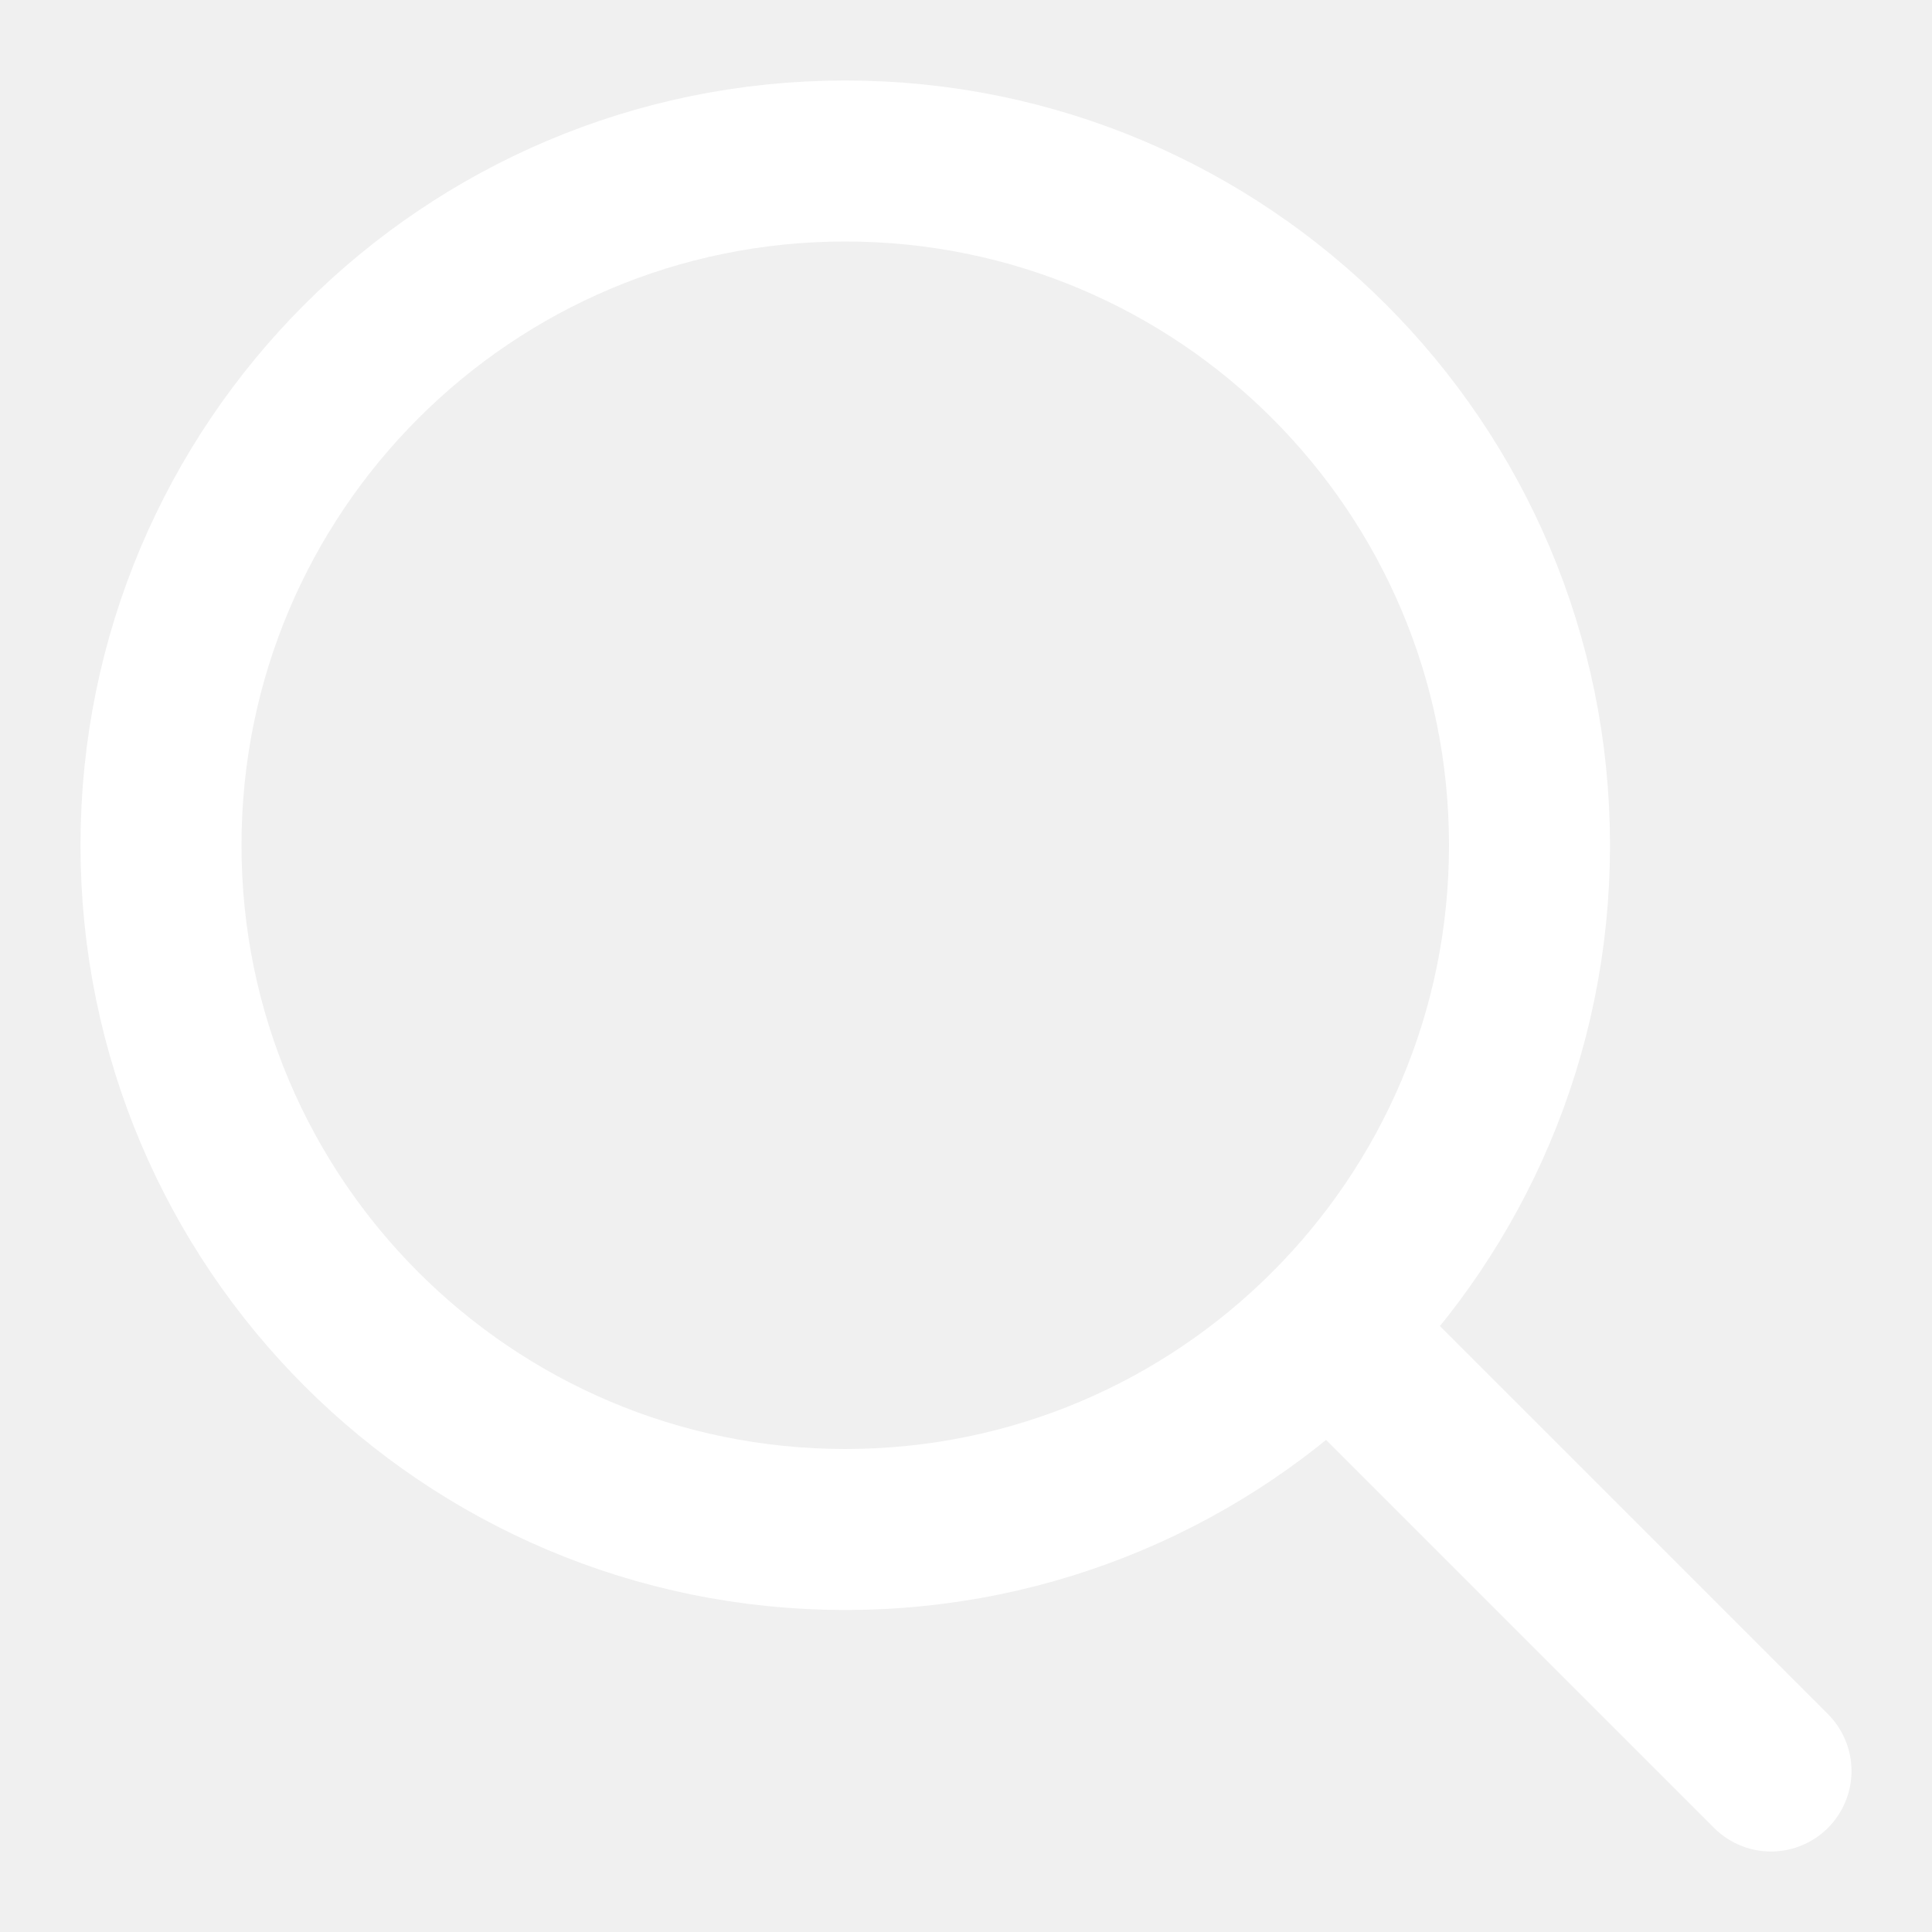
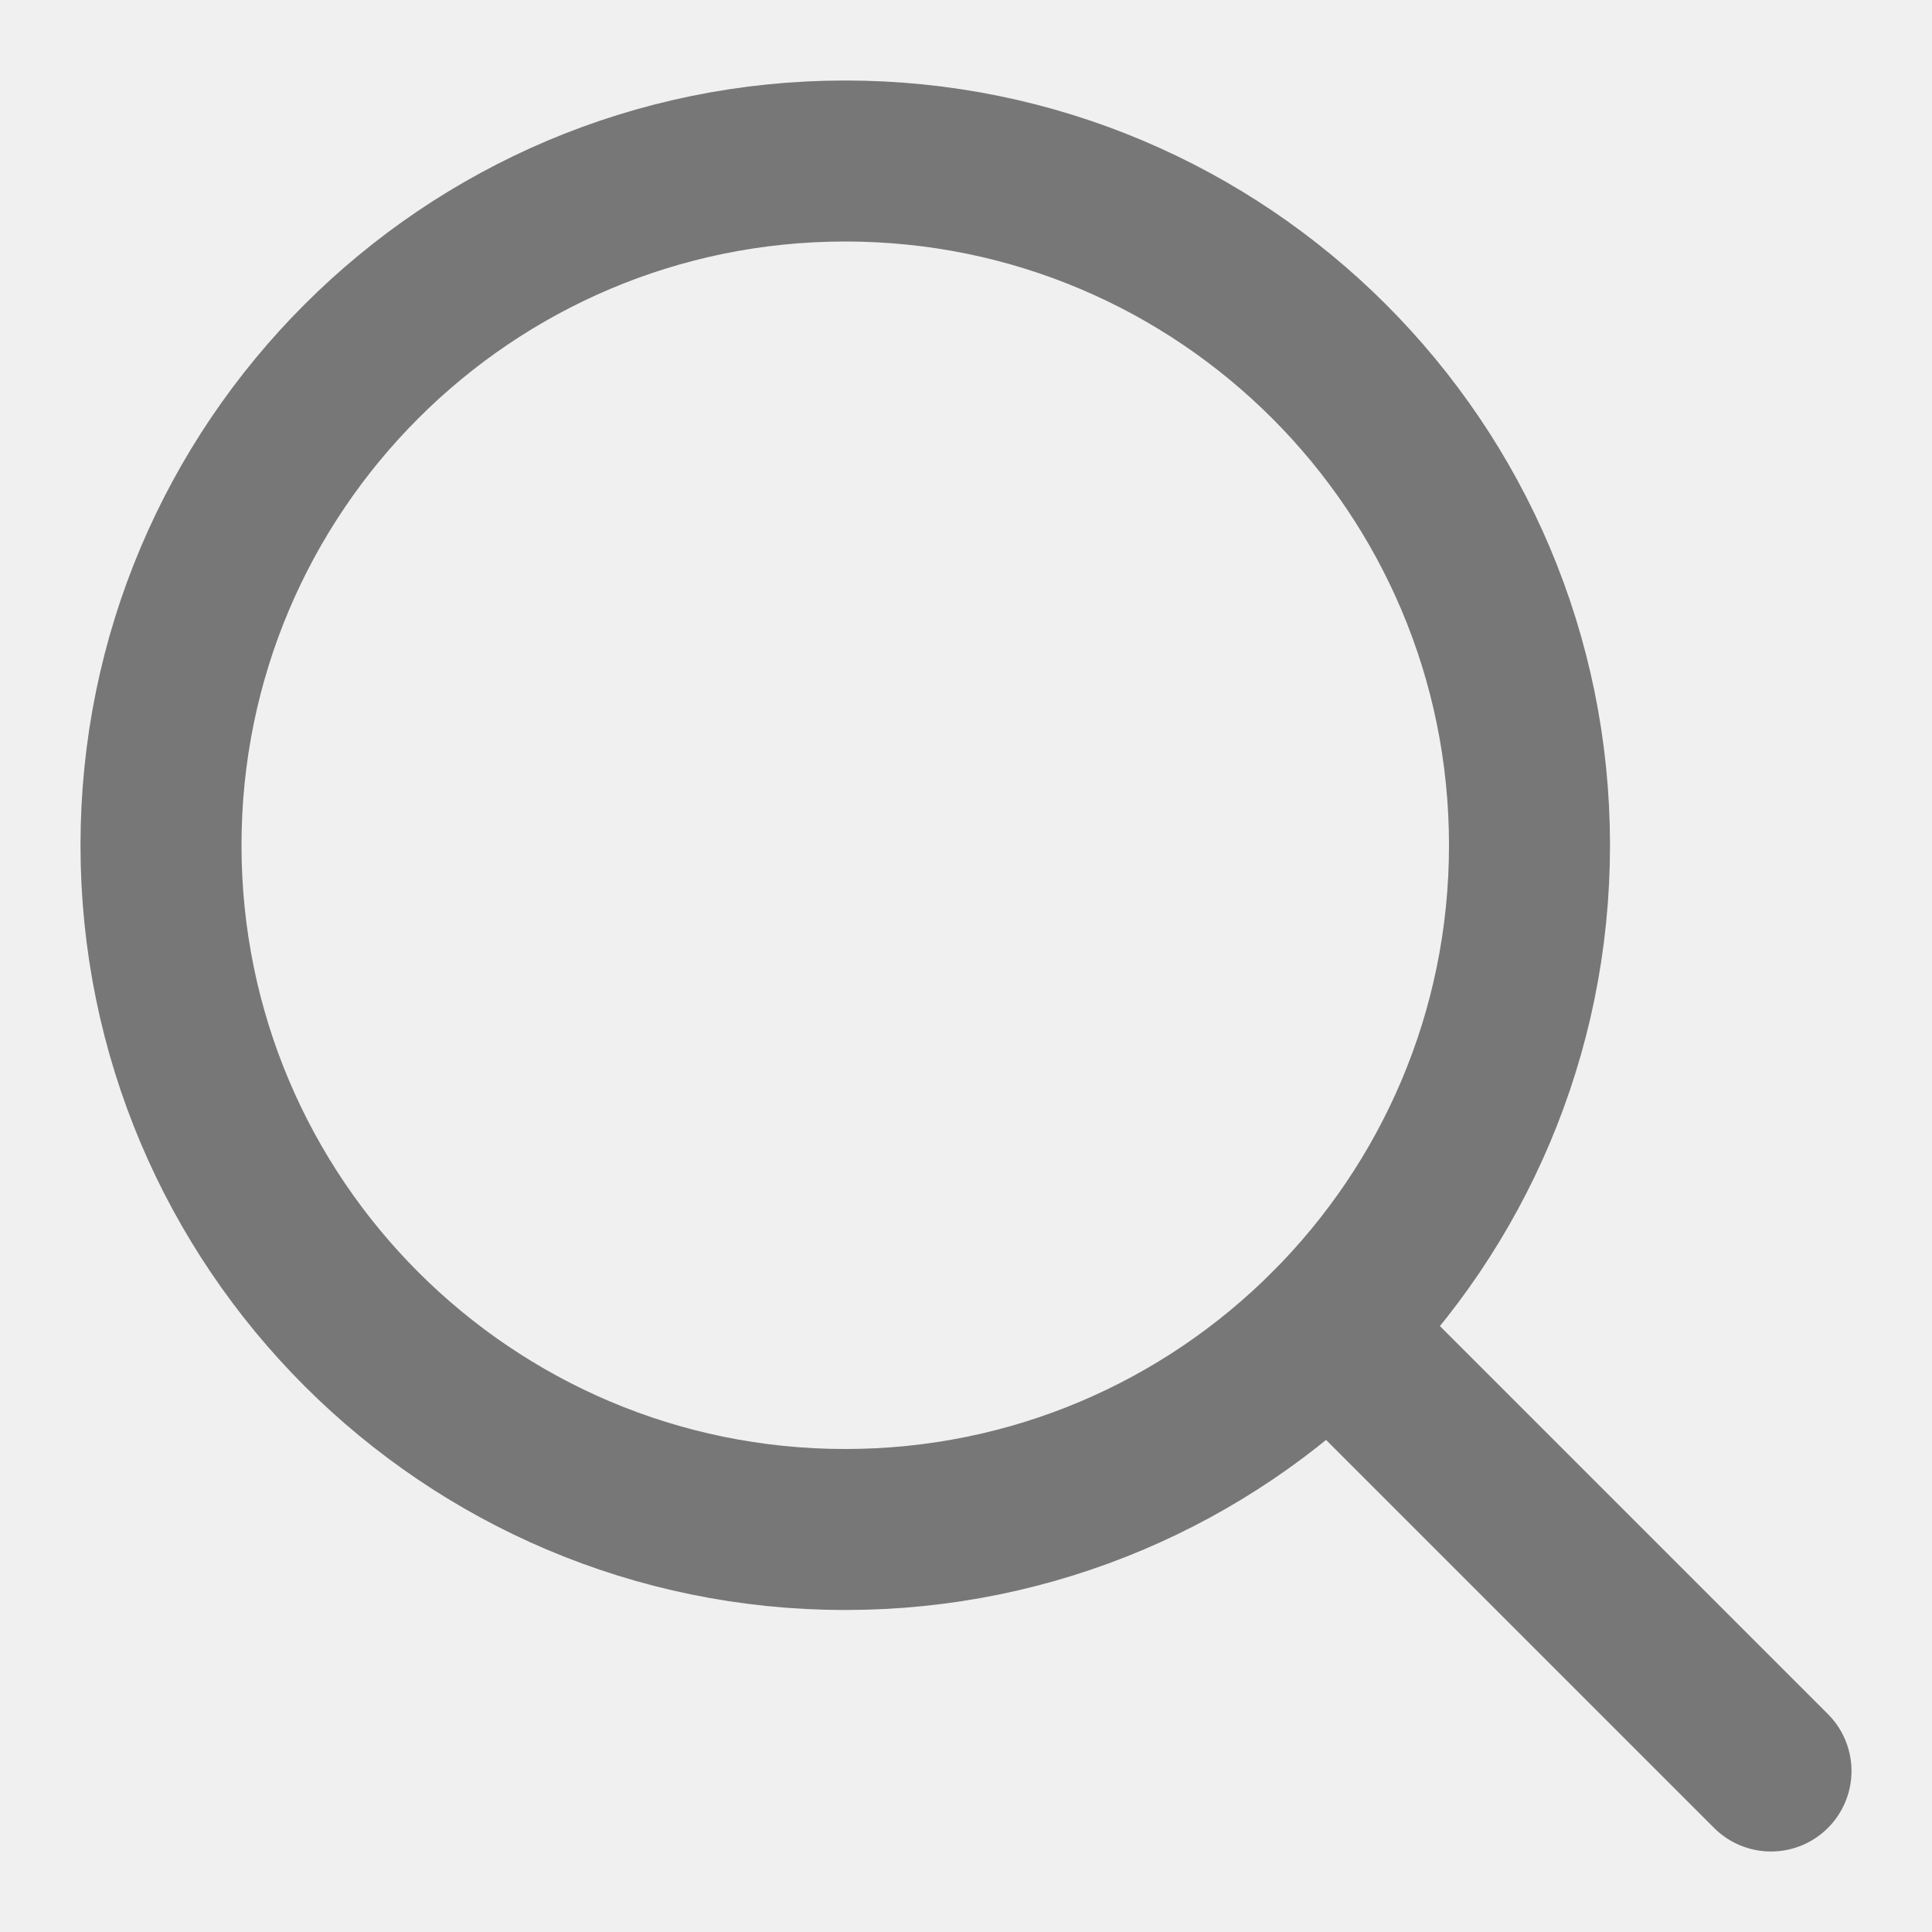
- <svg xmlns="http://www.w3.org/2000/svg" aria-label="Search" class="x1lliihq x1n2onr6 x5n08af" fill="white" height="24" role="img" viewBox="0 0 24 24" width="24">
-   <path d="M19 10.5A8.5 8.5 0 1 1 10.5 2a8.5 8.5 0 0 1 8.5 8.5Z" fill="none" stroke="white" stroke-linecap="round" stroke-linejoin="round" stroke-width="2" />
-   <line fill="none" stroke="white" stroke-linecap="round" stroke-linejoin="round" stroke-width="2" x1="16.511" x2="22" y1="16.511" y2="22" />
+ <svg xmlns="http://www.w3.org/2000/svg" aria-label="Search" class="x1lliihq x1n2onr6 x5n08af" fill="#777" height="24" role="img" viewBox="0 0 24 24" width="24">
+   <path d="M19 10.5A8.5 8.5 0 1 1 10.5 2a8.5 8.5 0 0 1 8.5 8.5Z" fill="none" stroke="#777" stroke-linecap="round" stroke-linejoin="round" stroke-width="2" />
+   <line fill="none" stroke="#777" stroke-linecap="round" stroke-linejoin="round" stroke-width="2" x1="16.511" x2="22" y1="16.511" y2="22" />
</svg>
